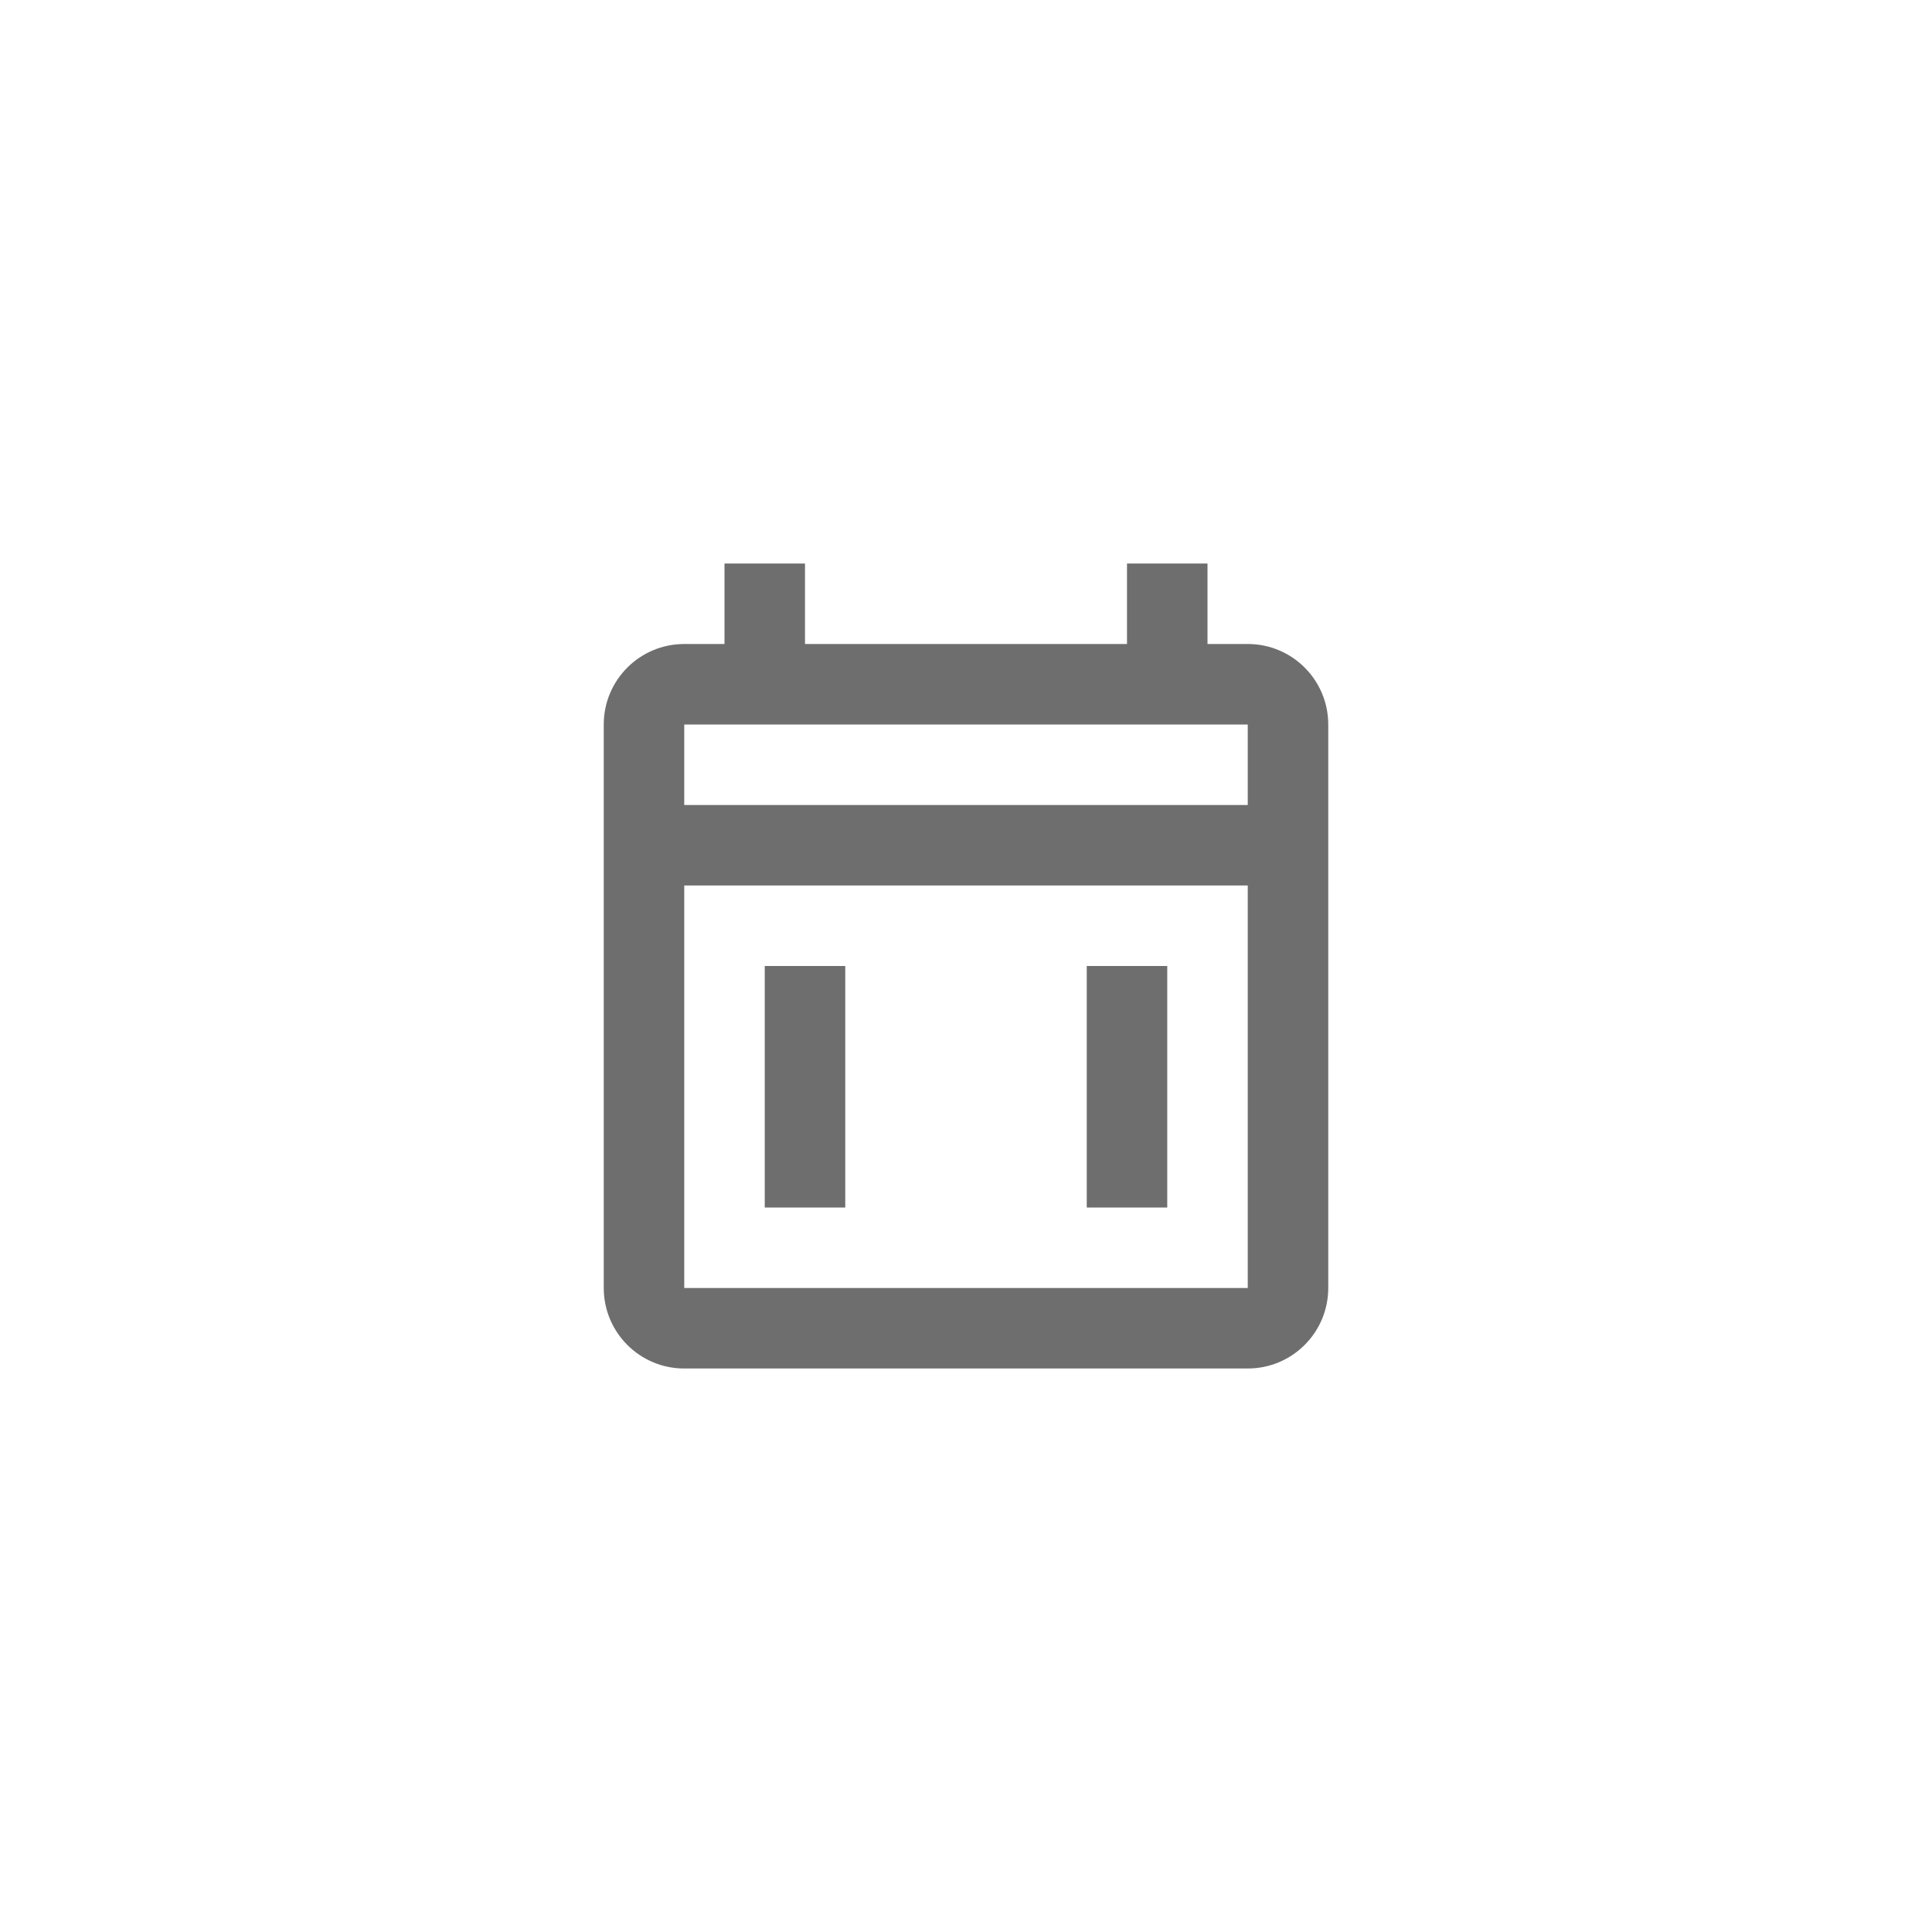
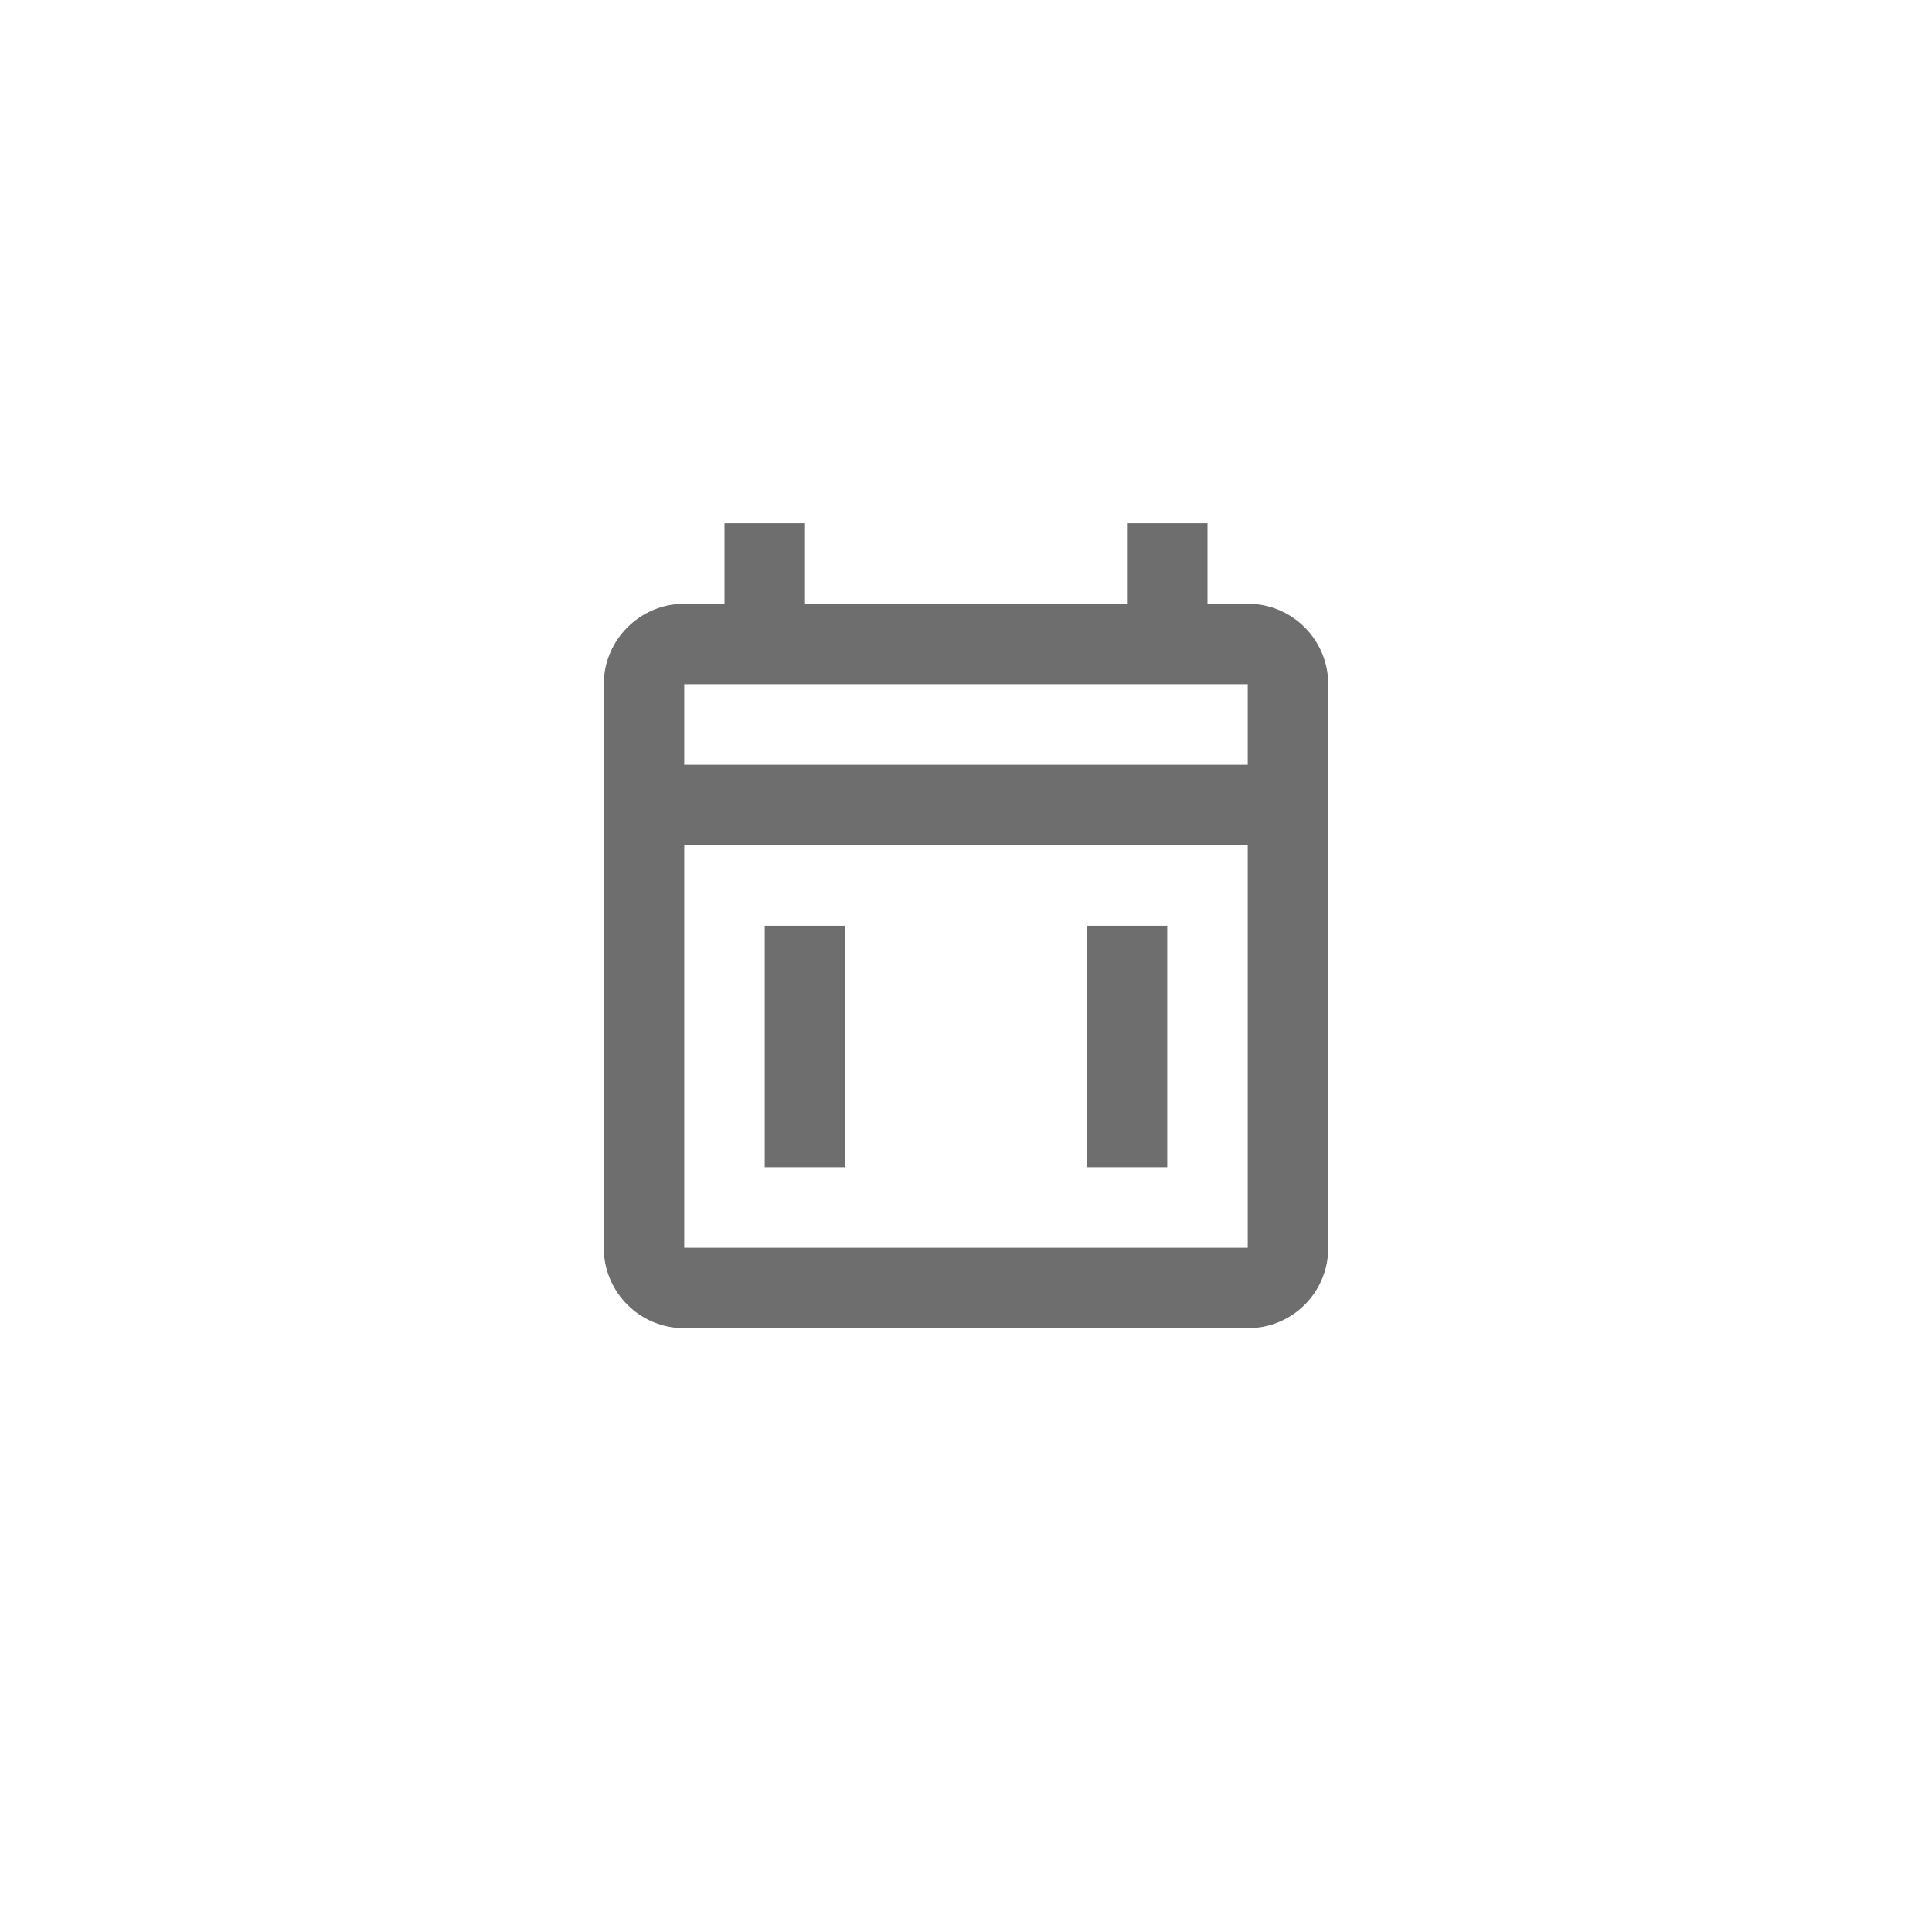
<svg xmlns="http://www.w3.org/2000/svg" viewBox="0 0 24 24" fill="#6e6e6e">
-   <path transform="scale(0.5) translate(12 12)" d="M19,4A2,2 0 0,1 21,6V20A2,2 0 0,1 19,22H5C3.89,22 3,21.1 3,20V6A2,2 0 0,1 5,4H6V2H8V4H16V2H18V4H19M19,20V10H5V20H19M19,8V6H5V8H19M7,12H9V18H7V12M15,12H17V18H15V12Z" />
+   <path transform="scale(0.5) translate(12 12)" d="M19 3C20.11 3 21 3.9 21 5V19C21 20.11 20.11 21 19 21H5C3.89 21 3 20.1 3 19V5C3 3.9 3.9 3 5 3H6V1H8V3H16V1H18V3H19M19 19V9H5V19H19M19 7V5H5V7H19M7 11H9V17H7V11M15 11H17V17H15V11Z" />
</svg>
